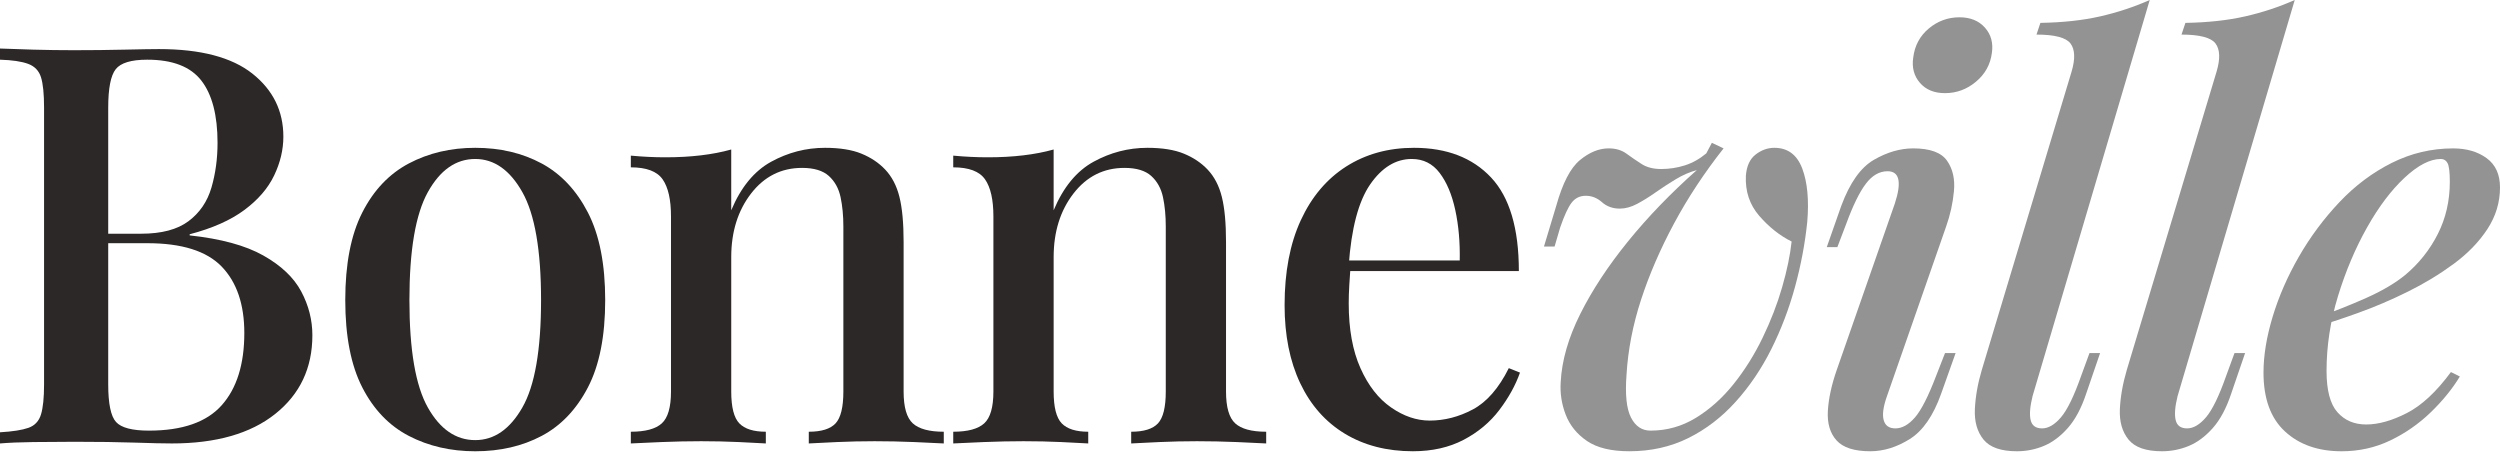
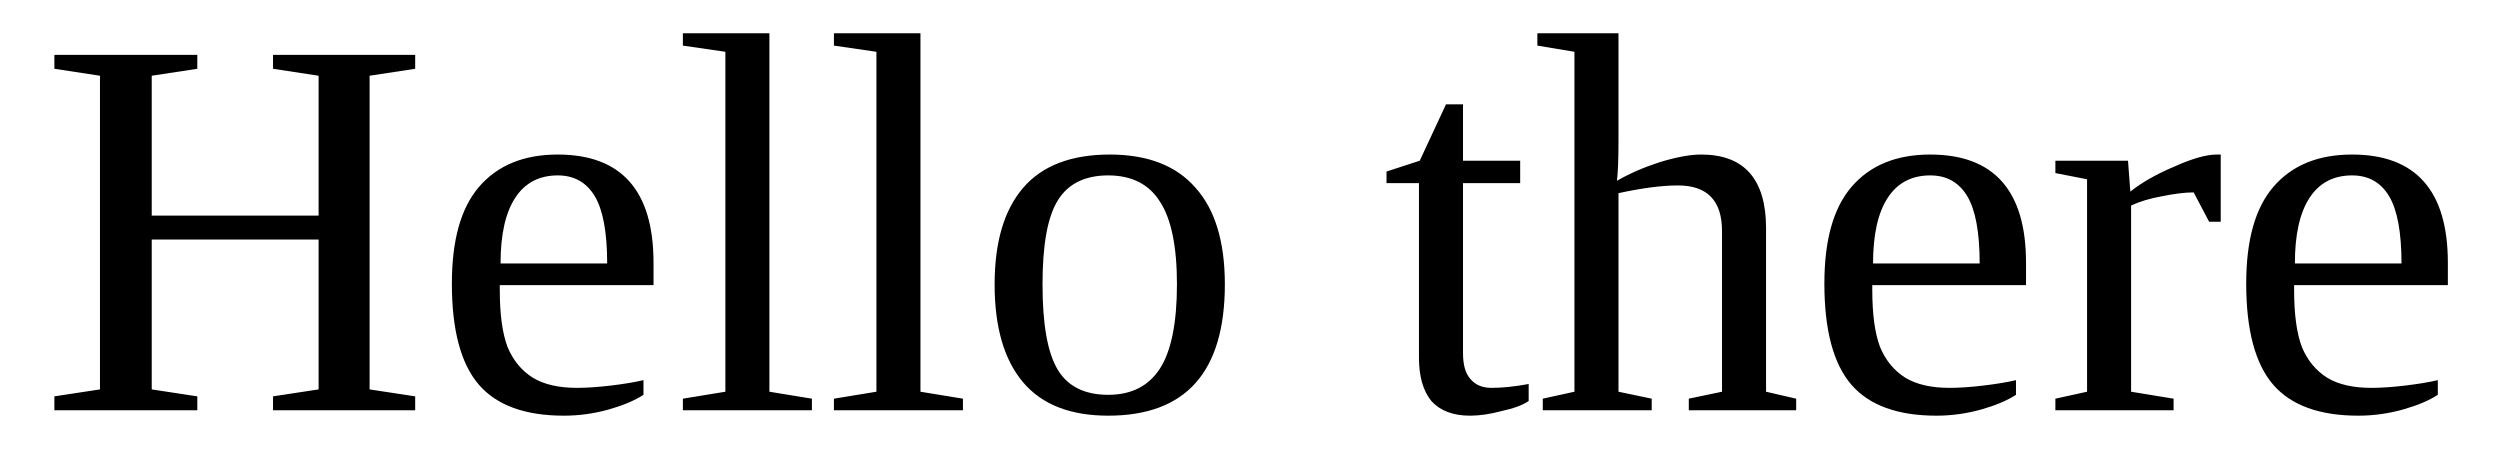
- <svg xmlns="http://www.w3.org/2000/svg" version="1.1" id="Layer_1" x="0px" y="0px" width="441.81px" height="79.749px" viewBox="0 0 441.81 79.749" enable-background="new 0 0 441.81 79.749" xml:space="preserve">
-   <g>
-     <path fill="#2D2828" d="M0,8.576c1.511,0.066,3.466,0.133,5.865,0.197c2.399,0.066,4.781,0.1,7.147,0.1   c3.154,0,6.161-0.033,9.02-0.1c2.858-0.064,4.879-0.098,6.063-0.098c7.359,0,12.864,1.446,16.511,4.337   c3.647,2.893,5.471,6.604,5.471,11.139c0,2.301-0.542,4.584-1.626,6.851c-1.084,2.269-2.843,4.306-5.273,6.112   c-2.433,1.809-5.653,3.238-9.661,4.288V41.6c5.52,0.592,9.857,1.774,13.012,3.549c3.154,1.774,5.388,3.894,6.703,6.357   c1.313,2.465,1.972,5.045,1.972,7.739c0,5.783-2.186,10.416-6.556,13.899c-4.371,3.483-10.465,5.225-18.286,5.225   c-1.446,0-3.632-0.051-6.556-0.148c-2.925-0.099-6.456-0.148-10.597-0.148c-2.498,0-4.945,0.018-7.344,0.05   C3.466,78.155,1.511,78.238,0,78.369v-1.973c2.233-0.131,3.909-0.394,5.027-0.788c1.117-0.395,1.856-1.184,2.218-2.365   c0.36-1.183,0.542-2.958,0.542-5.323V19.025c0-2.43-0.182-4.222-0.542-5.372c-0.362-1.149-1.119-1.938-2.268-2.366   C3.828,10.861,2.169,10.614,0,10.548V8.576z M26.024,10.548c-2.827,0-4.683,0.56-5.569,1.676c-0.887,1.119-1.331,3.386-1.331,6.802   V67.92c0,3.416,0.459,5.637,1.38,6.653c0.919,1.021,2.858,1.528,5.816,1.528c5.915,0,10.202-1.495,12.864-4.485   c2.661-2.989,3.993-7.246,3.993-12.766c0-5.06-1.332-8.971-3.993-11.731c-2.662-2.76-7.048-4.14-13.16-4.14h-9.562v-1.676h8.478   c3.614,0,6.408-0.739,8.379-2.218c1.971-1.479,3.318-3.45,4.042-5.915c0.722-2.464,1.084-5.108,1.084-7.935   c0-4.863-0.954-8.527-2.859-10.991C33.679,11.78,30.492,10.548,26.024,10.548z" />
-     <path fill="#2D2828" d="M83.985,26.123c4.402,0,8.313,0.921,11.731,2.76c3.416,1.841,6.144,4.732,8.181,8.675   c2.036,3.943,3.056,9.104,3.056,15.477c0,6.375-1.02,11.519-3.056,15.428c-2.038,3.911-4.765,6.77-8.181,8.576   c-3.418,1.808-7.329,2.711-11.731,2.711c-4.337,0-8.248-0.903-11.73-2.711c-3.484-1.807-6.227-4.665-8.231-8.576   c-2.005-3.909-3.007-9.053-3.007-15.428c0-6.373,1.001-11.533,3.007-15.477c2.004-3.942,4.747-6.834,8.231-8.675   C75.737,27.044,79.648,26.123,83.985,26.123z M83.985,28.095c-3.417,0-6.209,1.956-8.378,5.865   c-2.169,3.911-3.253,10.269-3.253,19.074c0,8.808,1.084,15.132,3.253,18.977c2.168,3.845,4.961,5.767,8.378,5.767   c3.352,0,6.128-1.922,8.33-5.767c2.202-3.845,3.303-10.169,3.303-18.977c0-8.806-1.101-15.163-3.303-19.074   C90.113,30.051,87.337,28.095,83.985,28.095z" />
-     <path fill="#2D2828" d="M145.792,26.123c2.628,0,4.781,0.345,6.457,1.035c1.676,0.69,3.072,1.627,4.189,2.81   c1.184,1.249,2.021,2.858,2.514,4.83c0.493,1.972,0.739,4.633,0.739,7.984v26.419c0,2.76,0.542,4.633,1.626,5.62   c1.084,0.983,2.908,1.477,5.471,1.477v2.071c-1.119-0.065-2.858-0.148-5.225-0.247c-2.366-0.098-4.699-0.148-6.999-0.148   c-2.235,0-4.453,0.051-6.654,0.148c-2.202,0.099-3.861,0.182-4.978,0.247v-2.071c2.233,0,3.811-0.493,4.732-1.477   c0.919-0.987,1.379-2.86,1.379-5.62V40.022c0-1.905-0.165-3.631-0.493-5.176c-0.33-1.543-1.02-2.792-2.07-3.745   c-1.052-0.952-2.629-1.43-4.732-1.43c-3.681,0-6.688,1.513-9.02,4.534c-2.333,3.023-3.5,6.77-3.5,11.238v23.757   c0,2.76,0.476,4.633,1.43,5.62c0.951,0.983,2.513,1.477,4.682,1.477v2.071c-1.052-0.065-2.647-0.148-4.781-0.247   c-2.136-0.098-4.354-0.148-6.654-0.148c-2.235,0-4.568,0.051-6.999,0.148c-2.432,0.099-4.239,0.182-5.422,0.247v-2.071   c2.563,0,4.387-0.493,5.471-1.477c1.084-0.987,1.626-2.86,1.626-5.62V38.248c0-2.957-0.493-5.142-1.479-6.555   s-2.859-2.12-5.619-2.12v-2.069c2.103,0.197,4.14,0.295,6.112,0.295c2.232,0,4.32-0.113,6.259-0.345   c1.938-0.229,3.729-0.574,5.372-1.035v10.744c1.708-4.073,4.058-6.933,7.048-8.575C139.269,26.946,142.439,26.123,145.792,26.123z" />
-     <path fill="#2D2828" d="M202.769,26.123c2.628,0,4.781,0.345,6.457,1.035c1.676,0.69,3.072,1.627,4.189,2.81   c1.183,1.249,2.021,2.858,2.514,4.83c0.494,1.972,0.739,4.633,0.739,7.984v26.419c0,2.76,0.542,4.633,1.626,5.62   c1.084,0.983,2.908,1.477,5.471,1.477v2.071c-1.119-0.065-2.858-0.148-5.225-0.247c-2.366-0.098-4.699-0.148-6.999-0.148   c-2.235,0-4.453,0.051-6.654,0.148c-2.202,0.099-3.861,0.182-4.978,0.247v-2.071c2.233,0,3.811-0.493,4.731-1.477   c0.919-0.987,1.38-2.86,1.38-5.62V40.022c0-1.905-0.164-3.631-0.493-5.176c-0.33-1.543-1.02-2.792-2.07-3.745   c-1.052-0.952-2.629-1.43-4.732-1.43c-3.681,0-6.688,1.513-9.02,4.534c-2.333,3.023-3.5,6.77-3.5,11.238v23.757   c0,2.76,0.476,4.633,1.43,5.62c0.951,0.983,2.513,1.477,4.682,1.477v2.071c-1.052-0.065-2.646-0.148-4.781-0.247   c-2.136-0.098-4.354-0.148-6.654-0.148c-2.235,0-4.568,0.051-6.999,0.148c-2.432,0.099-4.239,0.182-5.422,0.247v-2.071   c2.563,0,4.387-0.493,5.471-1.477c1.084-0.987,1.626-2.86,1.626-5.62V38.248c0-2.957-0.493-5.142-1.479-6.555   c-0.985-1.413-2.859-2.12-5.619-2.12v-2.069c2.103,0.197,4.141,0.295,6.112,0.295c2.233,0,4.32-0.113,6.259-0.345   c1.938-0.229,3.729-0.574,5.372-1.035v10.744c1.708-4.073,4.057-6.933,7.048-8.575C196.246,26.946,199.417,26.123,202.769,26.123z" />
-     <path fill="#2D2828" d="M249.886,26.123c5.785,0,10.316,1.742,13.605,5.225c3.283,3.484,4.928,9.005,4.928,16.561h-34.008   l-0.197-1.873h23.756c0.064-3.219-0.197-6.193-0.789-8.921c-0.59-2.726-1.51-4.912-2.76-6.555   c-1.248-1.643-2.893-2.465-4.928-2.465c-2.826,0-5.273,1.496-7.346,4.485c-2.068,2.991-3.334,7.772-3.795,14.343l0.297,0.492   c-0.066,0.922-0.133,1.923-0.197,3.007c-0.066,1.084-0.1,2.153-0.1,3.204c0,4.535,0.691,8.347,2.072,11.435   c1.379,3.09,3.186,5.407,5.422,6.95c2.23,1.546,4.5,2.315,6.803,2.315c2.625,0,5.174-0.655,7.639-1.971   c2.463-1.313,4.584-3.746,6.355-7.295l1.975,0.788c-0.789,2.235-2.006,4.437-3.648,6.605c-1.645,2.169-3.746,3.929-6.311,5.273   c-2.561,1.346-5.555,2.021-8.969,2.021c-4.602,0-8.609-1.035-12.027-3.104c-3.418-2.071-6.047-5.044-7.885-8.922   c-1.842-3.877-2.76-8.478-2.76-13.801c0-5.849,0.951-10.844,2.857-14.983c1.906-4.141,4.584-7.311,8.033-9.514   C241.361,27.225,245.353,26.123,249.886,26.123z" />
-     <path fill="#939393" d="M316.623,42.685c-2.104-1.051-4.008-2.563-5.717-4.535s-2.498-4.337-2.367-7.098   c0.131-1.708,0.705-2.957,1.725-3.745c1.02-0.789,2.121-1.184,3.303-1.184c2.367,0,4.008,1.217,4.928,3.647   c0.922,2.432,1.217,5.586,0.889,9.463c-0.393,3.813-1.117,7.64-2.168,11.484c-1.051,3.844-2.449,7.509-4.188,10.992   c-1.744,3.483-3.846,6.588-6.313,9.314c-2.463,2.729-5.256,4.864-8.377,6.408c-3.123,1.544-6.588,2.316-10.398,2.316   c-3.223,0-5.717-0.609-7.494-1.823c-1.775-1.216-3.023-2.76-3.746-4.635c-0.725-1.872-1.018-3.794-0.887-5.766   c0.197-3.811,1.348-7.82,3.451-12.026c2.102-4.205,4.91-8.478,8.426-12.814c3.518-4.338,7.576-8.543,12.176-12.618   c-1.25,0.329-2.498,0.872-3.746,1.627c-1.25,0.756-2.432,1.527-3.549,2.316c-1.117,0.788-2.201,1.463-3.252,2.021   c-1.055,0.559-2.07,0.838-3.057,0.838c-1.248,0-2.303-0.377-3.156-1.134c-0.852-0.755-1.807-1.134-2.857-1.134   s-1.891,0.411-2.514,1.232c-0.625,0.822-1.297,2.284-2.021,4.387l-0.984,3.352h-1.875l2.17-7.196   c1.117-4.008,2.514-6.703,4.189-8.083c1.678-1.38,3.367-2.07,5.078-2.07c1.246,0,2.301,0.313,3.152,0.937   c0.854,0.625,1.742,1.232,2.664,1.824c0.92,0.591,2.07,0.887,3.449,0.887c1.443,0,2.844-0.213,4.191-0.641   c1.344-0.427,2.609-1.134,3.793-2.12l0.988-1.872l2.068,0.985c-3.416,4.338-6.342,8.773-8.773,13.308   c-2.434,4.534-4.371,9.021-5.816,13.456c-1.447,4.437-2.303,8.856-2.564,13.258c-0.262,3.485,0,5.998,0.789,7.541   c0.789,1.545,1.939,2.317,3.449,2.317c2.895,0,5.57-0.754,8.035-2.268c2.463-1.511,4.684-3.501,6.654-5.964   c1.971-2.464,3.68-5.19,5.127-8.182c1.443-2.99,2.596-5.964,3.447-8.922C315.798,47.811,316.361,45.116,316.623,42.685z" />
-     <path fill="#939393" d="M334.859,35.98c1.25-3.811,0.82-5.718-1.279-5.718c-1.447,0-2.729,0.739-3.846,2.219   c-1.119,1.479-2.268,3.829-3.451,7.048l-1.576,4.14h-1.871l2.561-7.294c1.512-4.074,3.434-6.784,5.768-8.132   c2.332-1.347,4.648-2.021,6.951-2.021c2.957,0,4.943,0.725,5.963,2.169c1.018,1.445,1.428,3.237,1.232,5.372   c-0.199,2.137-0.658,4.224-1.381,6.26L333.48,69.988c-0.658,1.843-0.855,3.255-0.592,4.24c0.262,0.985,0.953,1.479,2.07,1.479   c1.182,0,2.332-0.641,3.449-1.923c1.117-1.281,2.367-3.729,3.746-7.344l1.578-4.041h1.871l-2.561,7.196   c-1.381,3.878-3.223,6.539-5.521,7.985c-2.301,1.443-4.633,2.168-7,2.168c-2.826,0-4.814-0.642-5.963-1.923   s-1.66-3.021-1.529-5.225c0.131-2.201,0.658-4.615,1.578-7.245L334.859,35.98z M338.115,10.153   c0.262-2.103,1.182-3.811,2.758-5.125c1.578-1.314,3.383-1.972,5.422-1.972c1.906,0,3.4,0.608,4.486,1.824   c1.084,1.216,1.492,2.71,1.23,4.484c-0.262,2.038-1.199,3.73-2.809,5.076c-1.611,1.349-3.436,2.021-5.471,2.021   c-1.906,0-3.385-0.606-4.436-1.824C338.246,13.424,337.849,11.929,338.115,10.153z" />
-     <path fill="#939393" d="M359.207,69.988c-0.459,1.843-0.574,3.255-0.346,4.24c0.23,0.985,0.904,1.479,2.021,1.479   c1.115,0,2.234-0.656,3.352-1.972c1.117-1.313,2.299-3.747,3.549-7.295l1.479-4.041h1.875l-2.467,7.196   c-0.855,2.562-1.938,4.583-3.252,6.062c-1.314,1.479-2.729,2.53-4.24,3.156c-1.512,0.623-3.088,0.936-4.73,0.936   c-2.826,0-4.797-0.689-5.914-2.069c-1.119-1.382-1.627-3.172-1.527-5.374c0.1-2.2,0.508-4.517,1.23-6.949l15.873-52.738   c0.654-2.233,0.59-3.877-0.199-4.929c-0.789-1.05-2.793-1.577-6.014-1.577l0.691-2.07c3.943-0.064,7.441-0.443,10.498-1.134   C374.14,2.219,377.083,1.25,379.91,0L359.207,69.988z" />
-     <path fill="#939393" d="M384.835,69.988c-0.461,1.843-0.576,3.255-0.346,4.24s0.904,1.479,2.021,1.479   c1.115,0,2.232-0.656,3.352-1.972c1.117-1.313,2.299-3.747,3.547-7.295l1.48-4.041h1.873l-2.465,7.196   c-0.855,2.562-1.939,4.583-3.252,6.062c-1.314,1.479-2.73,2.53-4.24,3.156c-1.512,0.623-3.09,0.936-4.73,0.936   c-2.826,0-4.799-0.689-5.916-2.069c-1.117-1.382-1.625-3.172-1.527-5.374c0.1-2.2,0.51-4.517,1.23-6.949l15.873-52.738   c0.656-2.233,0.592-3.877-0.197-4.929c-0.789-1.05-2.795-1.577-6.014-1.577l0.689-2.07c3.945-0.064,7.441-0.443,10.498-1.134   c3.057-0.689,5.998-1.658,8.824-2.908L384.835,69.988z" />
-     <path fill="#939393" d="M408.986,56.287c3.352-1.184,6.424-2.397,9.215-3.646c2.795-1.248,5.078-2.596,6.852-4.042   c2.43-2.036,4.354-4.451,5.768-7.246c1.412-2.792,2.121-5.864,2.121-9.216c0-1.708-0.135-2.81-0.396-3.303   s-0.658-0.739-1.182-0.739c-1.906,0-4.043,1.102-6.406,3.302c-2.367,2.203-4.586,5.144-6.656,8.823   c-2.07,3.681-3.777,7.723-5.127,12.125c-1.348,4.403-2.018,8.807-2.018,13.209c0,3.418,0.639,5.85,1.922,7.294   c1.281,1.446,2.971,2.168,5.076,2.168c2.168,0,4.566-0.671,7.195-2.019s5.225-3.763,7.787-7.246l1.576,0.789   c-1.314,2.168-3.023,4.272-5.125,6.308c-2.105,2.039-4.484,3.697-7.145,4.979c-2.664,1.281-5.539,1.923-8.627,1.923   c-4.141,0-7.477-1.169-10.006-3.501c-2.529-2.331-3.795-5.798-3.795-10.399c0-3.021,0.543-6.323,1.625-9.906   c1.086-3.581,2.629-7.112,4.635-10.597c2.002-3.482,4.387-6.687,7.148-9.611c2.76-2.924,5.848-5.24,9.266-6.949   c3.414-1.709,7.029-2.563,10.842-2.563c2.367,0,4.338,0.576,5.916,1.725c1.574,1.15,2.363,2.876,2.363,5.176   c0,2.63-0.738,5.077-2.217,7.344c-1.479,2.268-3.469,4.322-5.963,6.161c-2.5,1.841-5.209,3.484-8.135,4.929   c-2.922,1.446-5.848,2.695-8.773,3.746c-2.922,1.052-5.535,1.906-7.834,2.563L408.986,56.287z" />
+ <svg xmlns="http://www.w3.org/2000/svg" width="100%" height="100%" viewBox="0 0 442 80" version="1.1" xml:space="preserve" style="fill-rule:evenodd;clip-rule:evenodd;stroke-linejoin:round;stroke-miterlimit:2;">
+   <g transform="matrix(8.74197,0,0,8.74197,-787.953,408.315)">
+     <text x="90.921px" y="-38.409px" style="font-family:'TimesNewRomanPSMT', 'Times New Roman', serif;font-size:10.982px;">Hello there</text>
  </g>
</svg>
